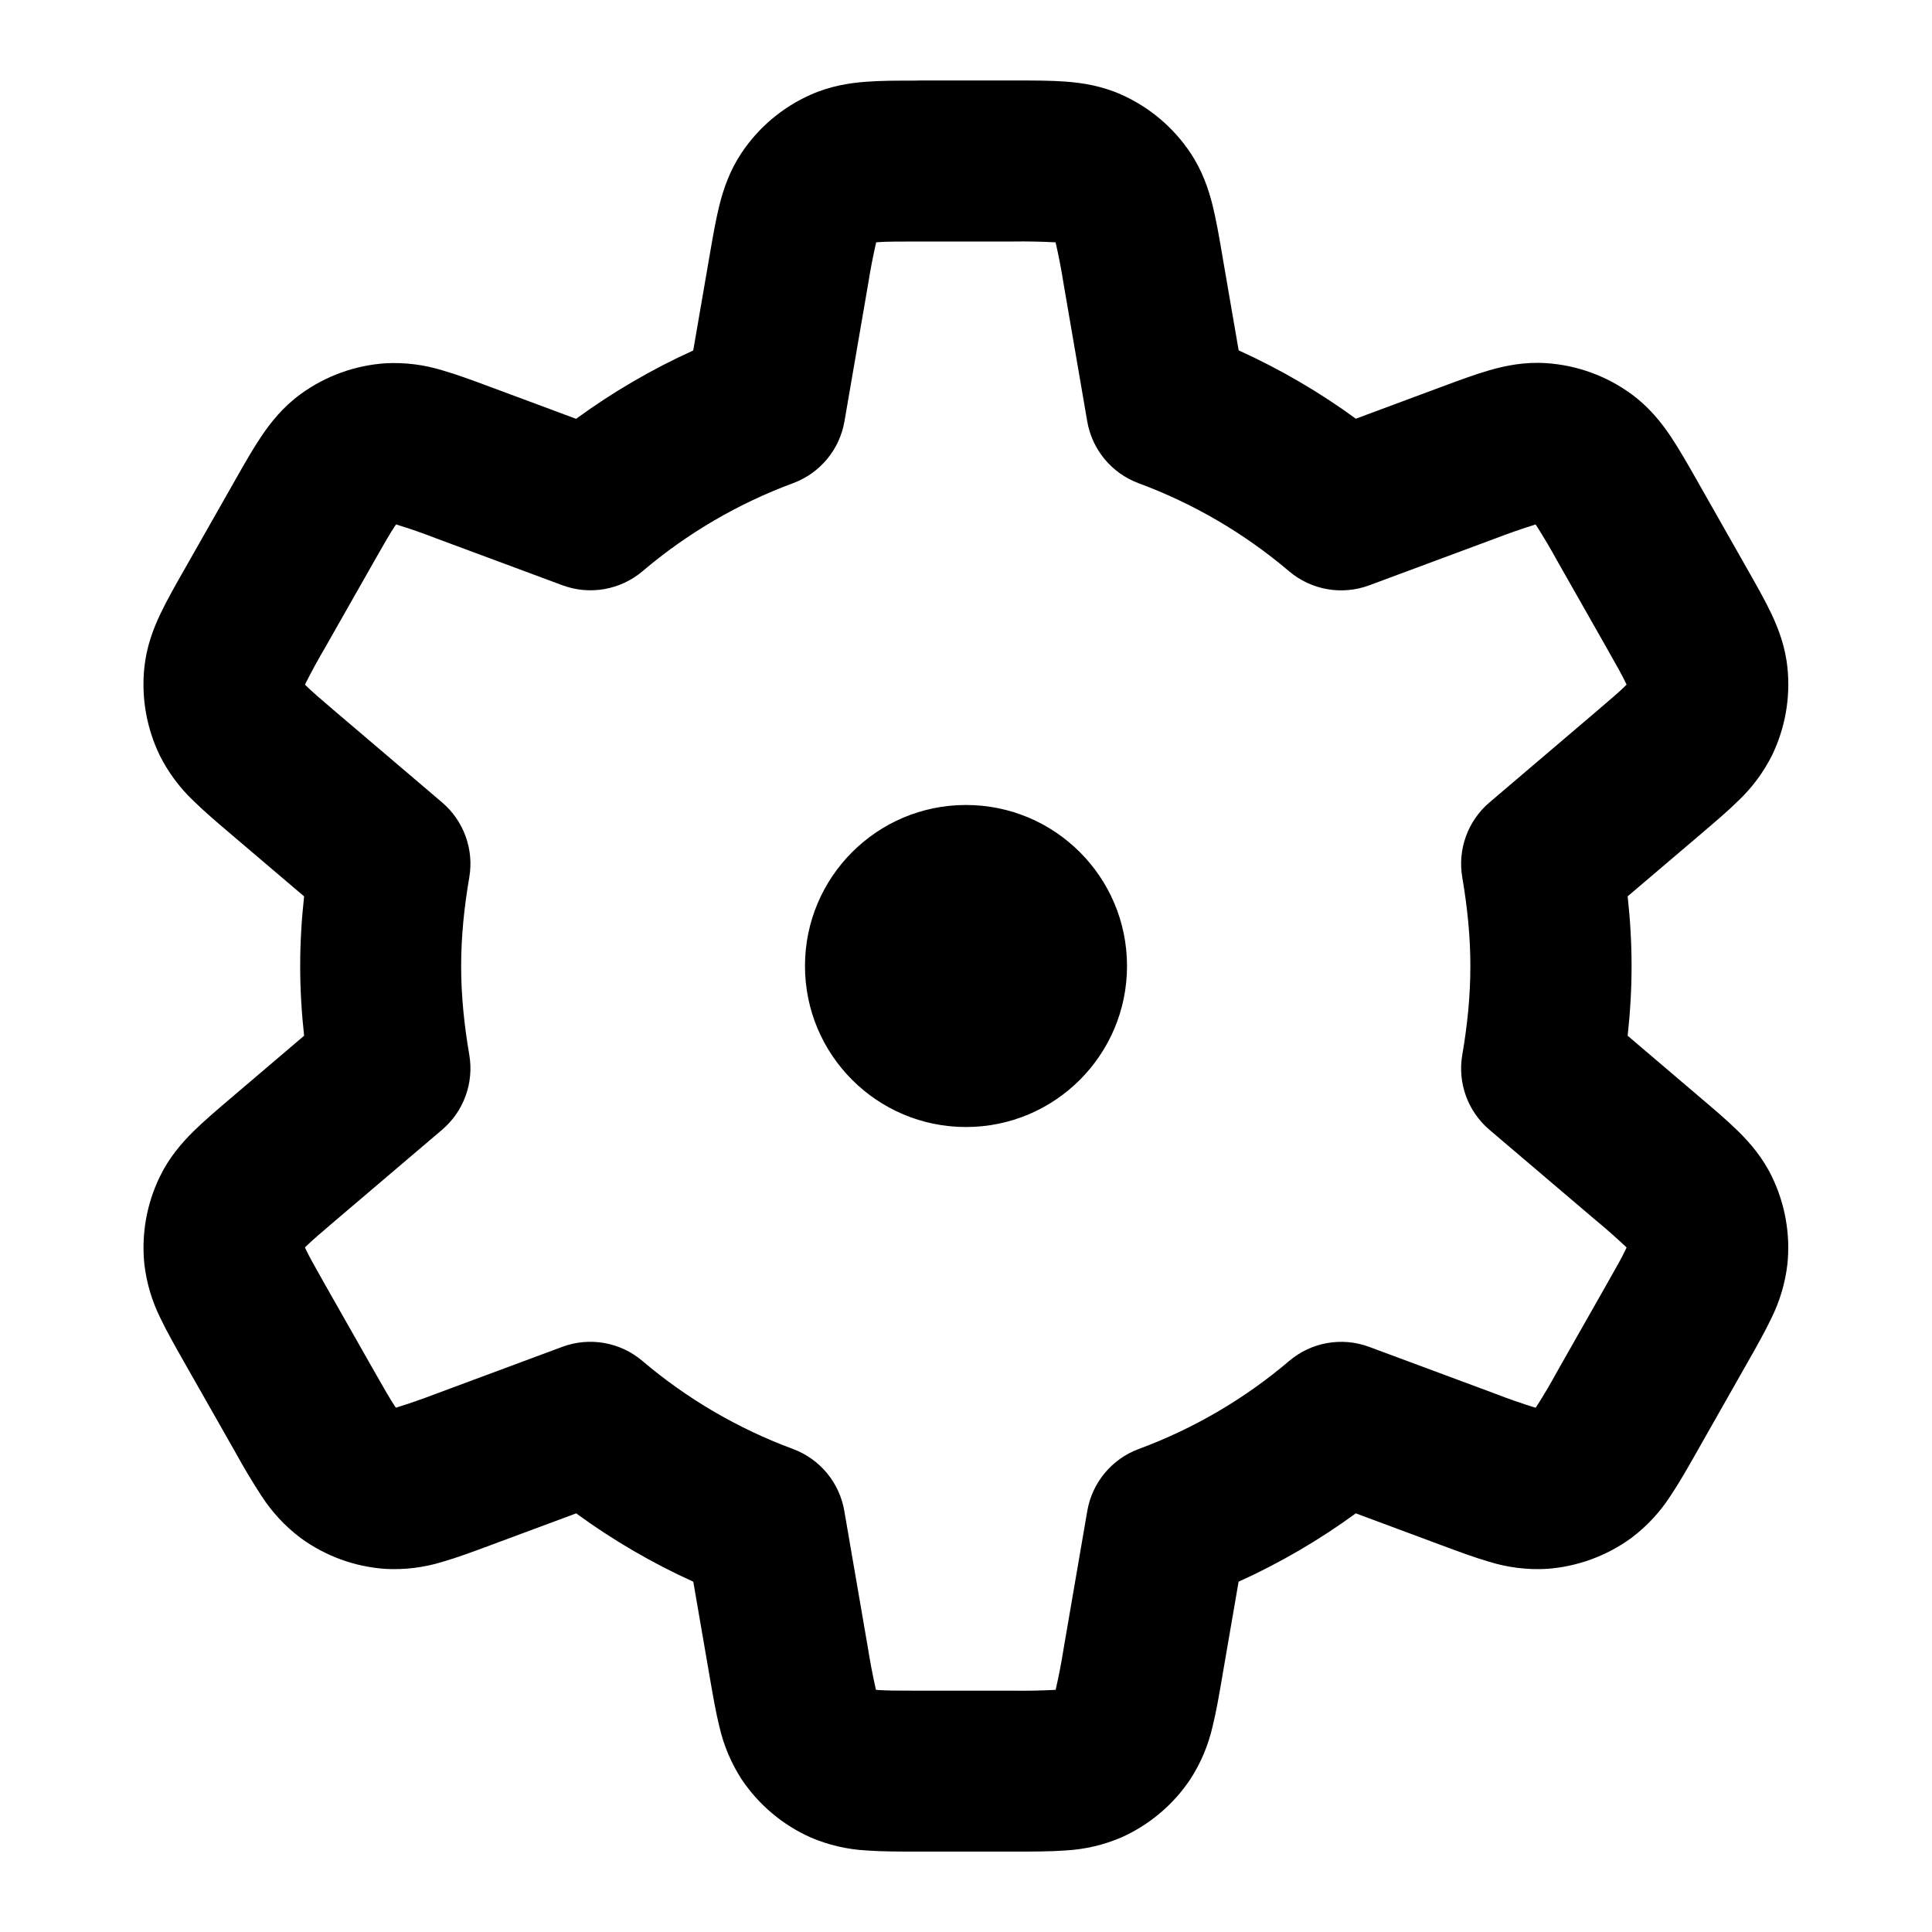
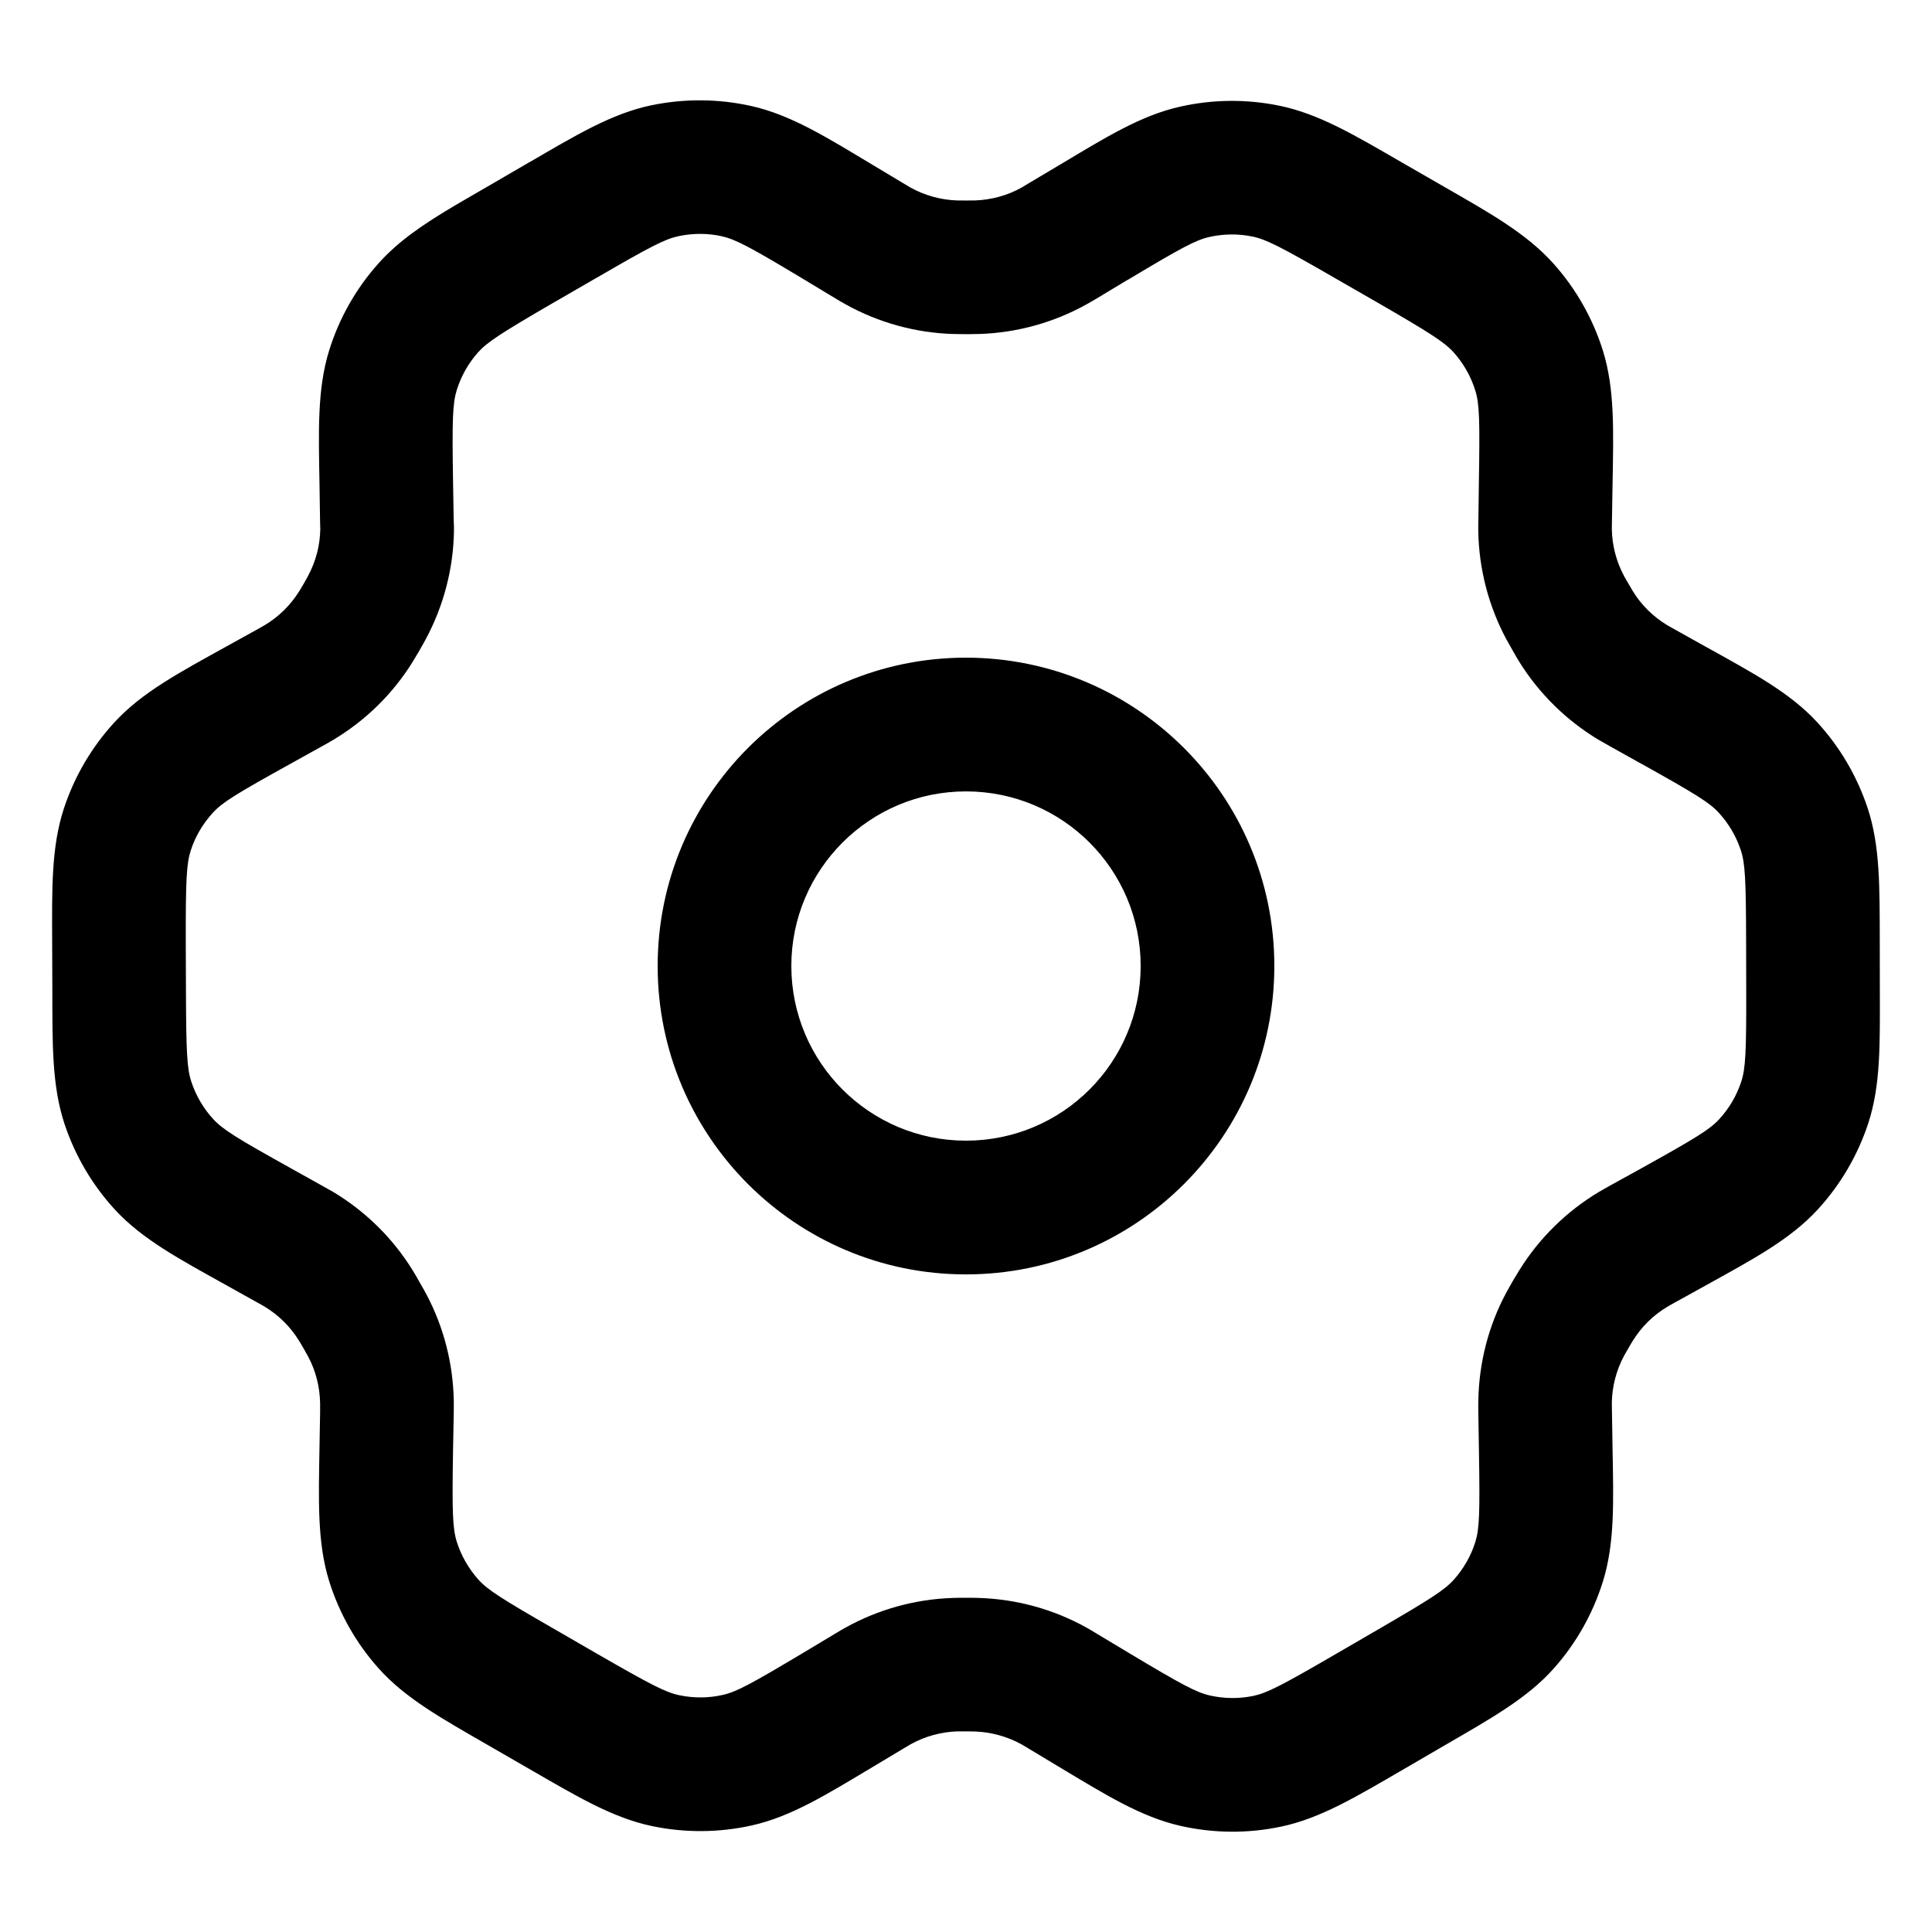
<svg xmlns="http://www.w3.org/2000/svg" width="32" height="32">
-   <path d="M15.215 1.333h1.609c.294 0 .583 0 .83.019.275.021.593.069.921.216.463.207.858.54 1.14.961.2.299.302.603.369.871.06.241.109.526.159.815l.006.038.267 1.55c.685.311 1.336.69 1.941 1.132l1.42-.528c.278-.103.551-.205.791-.274.267-.077.584-.142.945-.118.509.034.998.212 1.41.514.292.214.493.468.648.698.139.208.283.461.43.719l.853 1.503c.142.251.283.498.387.719.116.246.229.541.265.894.051.497-.038.999-.256 1.449a2.703 2.703 0 0 1-.555.749c-.174.172-.391.356-.61.543l-1.226 1.043c.041.375.065.759.065 1.155s-.024.78-.065 1.154l1.225 1.043c.22.187.436.371.61.543.193.191.401.43.555.749.218.45.307.952.256 1.449a2.722 2.722 0 0 1-.265.894c-.105.221-.245.469-.387.719l-.853 1.503c-.146.258-.29.511-.43.719a2.71 2.71 0 0 1-.648.698 2.705 2.705 0 0 1-1.41.514 2.71 2.71 0 0 1-.945-.118c-.24-.069-.514-.171-.791-.274l-1.42-.528a10.96 10.96 0 0 1-1.941 1.132l-.267 1.55-.006.038c-.05.289-.099.574-.159.815a2.722 2.722 0 0 1-.369.871 2.696 2.696 0 0 1-1.14.961 2.708 2.708 0 0 1-.921.216c-.247.019-.537.019-.83.019h-1.647c-.294 0-.583 0-.83-.019a2.708 2.708 0 0 1-.921-.216 2.701 2.701 0 0 1-1.14-.96 2.712 2.712 0 0 1-.369-.871c-.06-.241-.109-.525-.159-.815l-.274-1.589a10.987 10.987 0 0 1-1.94-1.132l-1.42.528c-.278.103-.551.205-.791.274a2.713 2.713 0 0 1-.945.118 2.688 2.688 0 0 1-1.41-.514 2.727 2.727 0 0 1-.648-.698 11.11 11.11 0 0 1-.43-.719l-.854-1.503c-.142-.251-.283-.498-.388-.719a2.715 2.715 0 0 1-.266-.894 2.692 2.692 0 0 1 .256-1.449c.154-.319.362-.558.555-.749.174-.172.391-.356.61-.543l1.225-1.043c-.041-.374-.065-.759-.065-1.154s.024-.78.065-1.154l-1.226-1.043c-.22-.187-.436-.371-.61-.543a2.703 2.703 0 0 1-.555-.749 2.703 2.703 0 0 1-.256-1.449c.036-.352.149-.648.266-.894.105-.221.245-.468.388-.719l.854-1.503c.146-.258.29-.511.43-.719.155-.23.356-.484.648-.698a2.695 2.695 0 0 1 1.41-.513 2.71 2.71 0 0 1 .945.118c.24.069.514.171.791.274l1.42.528a10.987 10.987 0 0 1 1.94-1.132l.274-1.589c.05-.289.099-.574.159-.815.067-.267.169-.572.369-.871a2.687 2.687 0 0 1 1.14-.96c.328-.147.646-.195.921-.216.247-.019.536-.019.83-.019h.038zm-.668 2.678a1.599 1.599 0 0 0-.035.003 10.422 10.422 0 0 0-.133.689l-.392 2.276a1.333 1.333 0 0 1-.849 1.023 8.307 8.307 0 0 0-2.493 1.457 1.335 1.335 0 0 1-1.329.235L7.23 8.919a9.71 9.71 0 0 0-.67-.233l-.02.029c-.076.113-.17.277-.343.581l-.816 1.437a10.48 10.48 0 0 0-.315.576l-.014.031.024.024c.094.093.233.212.492.433l1.755 1.494c.358.305.529.776.45 1.239-.085.496-.135.983-.135 1.471s.05.975.135 1.471c.079.464-.092.935-.45 1.24l-1.755 1.493c-.26.221-.398.34-.493.433l-.024.024.014.031c.057.12.146.279.314.576l.816 1.437c.173.304.266.467.343.581l.01.015.01.014a11.139 11.139 0 0 0 .67-.233l2.085-.775a1.332 1.332 0 0 1 1.329.235A8.307 8.307 0 0 0 13.135 24c.445.166.768.555.849 1.023l.392 2.276a10.422 10.422 0 0 0 .13.678l.003.012.035.003c.135.01.321.011.667.011h1.571a10.409 10.409 0 0 0 .703-.014 10.422 10.422 0 0 0 .133-.689l.391-2.275c.081-.468.404-.858.849-1.024a8.266 8.266 0 0 0 2.492-1.457 1.33 1.33 0 0 1 1.329-.235l2.086.775a9.71 9.71 0 0 0 .67.233l.02-.029a10.1 10.1 0 0 0 .342-.581l.816-1.437c.168-.296.258-.456.314-.576l.014-.031-.014-.014-.01-.01a10.453 10.453 0 0 0-.492-.433l-1.755-1.493a1.333 1.333 0 0 1-.45-1.242c.085-.493.134-.98.134-1.469s-.05-.976-.134-1.469c-.08-.464.091-.936.45-1.242l1.755-1.494c.259-.221.398-.34.492-.433l.024-.024-.014-.031c-.057-.12-.146-.279-.314-.575l-.816-1.437a10.293 10.293 0 0 0-.343-.581l-.014-.021a.055.055 0 0 0-.006-.008 10.375 10.375 0 0 0-.67.233l-2.086.775a1.334 1.334 0 0 1-1.329-.235 8.311 8.311 0 0 0-2.492-1.457 1.334 1.334 0 0 1-.849-1.024l-.391-2.275a10.274 10.274 0 0 0-.133-.69A10.409 10.409 0 0 0 16.781 4H15.21c-.347 0-.533.001-.667.011zM16 18.667a2.667 2.667 0 1 1 0-5.334 2.667 2.667 0 0 1 0 5.334z" />
+   <path d="M10.788 1.744c.545-.113 1.11-.11 1.656.012.657.147 1.25.519 2.01.975l.5.3c.093.054.109.065.127.076.236.13.5.204.772.213l.148.001.148-.001c.271-.01.535-.081.771-.213l.125-.075.499-.297.004-.002c.756-.452 1.344-.82 1.997-.966.543-.123 1.106-.128 1.651-.015.657.136 1.252.493 2.017.935l.695.4c.77.442 1.376.78 1.824 1.281.372.416.65.907.817 1.439.199.64.175 1.333.16 2.212l-.01.597-.002.147c.004.269.074.537.202.777.01.02.024.043.073.127.056.098.063.11.075.128.141.229.337.421.569.561l.128.072.501.28.015.008c.77.428 1.381.752 1.836 1.244.376.408.661.893.837 1.421.211.636.199 1.33.202 2.212l.001.806c.001.877.017 1.572-.193 2.21-.175.53-.46 1.016-.839 1.428-.457.496-1.075.823-1.852 1.254l-.508.281-.003.001-.122.07c-.234.138-.431.332-.574.564-.016.024-.033.053-.074.124-.048.084-.062.106-.072.126-.128.239-.198.507-.202.779l.002.145.01.616c.015.871.039 1.56-.16 2.198-.165.53-.441 1.02-.81 1.436-.444.5-1.051.836-1.81 1.277l-.694.404c-.766.444-1.363.807-2.023.944-.547.115-1.112.11-1.656-.013-.657-.148-1.248-.518-2.01-.975l-.527-.317-.099-.059c-.237-.13-.503-.204-.773-.213-.024 0-.05-.002-.148-.002h-.147c-.27.01-.533.083-.77.214l-.127.076-.496.297c-.759.453-1.348.823-2.003.97-.543.122-1.107.126-1.65.013-.658-.136-1.251-.494-2.018-.935l-.693-.4c-.768-.443-1.379-.779-1.826-1.281-.372-.416-.649-.907-.816-1.439-.2-.641-.176-1.337-.161-2.225l.01-.572v-.155c-.005-.268-.071-.53-.195-.765-.011-.02-.02-.038-.076-.136-.052-.091-.067-.114-.08-.135-.142-.23-.338-.424-.57-.563-.018-.012-.038-.022-.136-.077l-.502-.28c-.772-.43-1.383-.755-1.838-1.247-.377-.41-.661-.894-.836-1.42-.21-.634-.201-1.325-.202-2.212l-.003-.789c-.003-.89-.016-1.587.195-2.227.174-.529.461-1.018.84-1.429.457-.495 1.073-.821 1.85-1.252l.508-.281.127-.072c.233-.139.43-.334.573-.564.011-.018.02-.031.074-.124.048-.083.06-.106.07-.126.131-.242.2-.51.204-.778l-.001-.027-.003-.119-.009-.596c-.015-.885-.039-1.577.16-2.217.165-.53.441-1.02.812-1.436.333-.376.756-.659 1.268-.963l.54-.314.008-.004.684-.398.004-.001c.765-.445 1.361-.807 2.02-.944m1.172 2.17c-.236-.053-.48-.053-.719-.003-.226.048-.465.17-1.362.692l-.003.001L9.191 5l-.002-.001-.006.005c-.89.517-1.114.663-1.266.833-.16.18-.28.394-.352.624-.068.222-.078.491-.061 1.524l.01.595.003.096c.002.028.003.072.002.119-.01.628-.172 1.242-.467 1.792-.03.057-.064.114-.105.188-.036.061-.074.126-.11.184-.329.532-.782.976-1.32 1.297q-.087.052-.188.107l-.506.281c-.91.504-1.139.645-1.296.816-.164.179-.29.39-.366.621-.072.22-.086.491-.084 1.53l.003.789c.003 1.03.017 1.3.09 1.52.077.23.2.441.363.617.156.17.382.311 1.286.814l.502.28q.108.06.203.114c.533.322.983.764 1.31 1.294.038.06.073.122.117.201q.062.105.113.201c.288.544.441 1.148.452 1.762.001.069 0 .138-.001.23l-.011.571c-.017 1.036-.008 1.308.061 1.53.072.23.194.443.355.625.153.172.38.317 1.28.834l.692.4c.899.518 1.136.639 1.363.686.237.049.481.048.717-.006.225-.05.461-.177 1.35-.708l.497-.298c.074-.046.13-.078.188-.11.544-.302 1.152-.47 1.774-.49.067-.003.134-.003.218-.003.085 0 .152 0 .218.003.624.02 1.235.188 1.78.492q.08.044.159.094l.53.318c.891.534 1.129.661 1.355.712.238.053.483.056.72.006.226-.048.464-.17 1.362-.692l.696-.404c.889-.516 1.112-.661 1.265-.833.16-.18.281-.392.353-.623.067-.217.076-.482.059-1.502l-.01-.616c-.002-.095-.002-.154 0-.215.009-.625.166-1.241.462-1.793l.105-.187.111-.184c.33-.532.783-.977 1.321-1.299.056-.033.112-.064.183-.104l.003-.002.508-.28c.91-.506 1.14-.647 1.297-.818.164-.178.288-.389.364-.62.072-.218.085-.485.083-1.514l-.002-.806c-.002-1.033-.016-1.3-.089-1.518-.076-.23-.201-.44-.364-.618-.156-.169-.383-.31-1.284-.812h-.001l-.002-.001-.514-.287c-.08-.044-.132-.074-.187-.106-.533-.32-.985-.763-1.315-1.292-.036-.058-.076-.128-.11-.188-.042-.072-.075-.131-.107-.19-.293-.549-.453-1.164-.463-1.789-.001-.061-.001-.121.002-.217l.008-.596c.017-1.031.009-1.298-.06-1.516-.072-.231-.192-.444-.354-.626-.154-.172-.38-.318-1.278-.837l-.694-.399c-.897-.517-1.136-.64-1.361-.686-.236-.05-.481-.047-.717.006-.226.051-.46.176-1.346.707l-.025.013-.476.287c-.073.044-.13.077-.19.11-.543.302-1.153.47-1.775.49-.067.001-.132.003-.218.003q-.121 0-.218-.003c-.623-.02-1.232-.188-1.779-.492q-.091-.051-.188-.11l-.5-.302c-.892-.536-1.13-.663-1.356-.713M16 10.893c2.82.002 5.107 2.287 5.107 5.107S18.82 21.107 16 21.108 10.893 18.821 10.893 16 13.18 10.893 16 10.893m0 2.215c-1.597 0-2.893 1.295-2.893 2.892.001 1.599 1.296 2.893 2.893 2.893S18.893 17.6 18.893 16c0-1.597-1.294-2.892-2.893-2.892" />
</svg>
